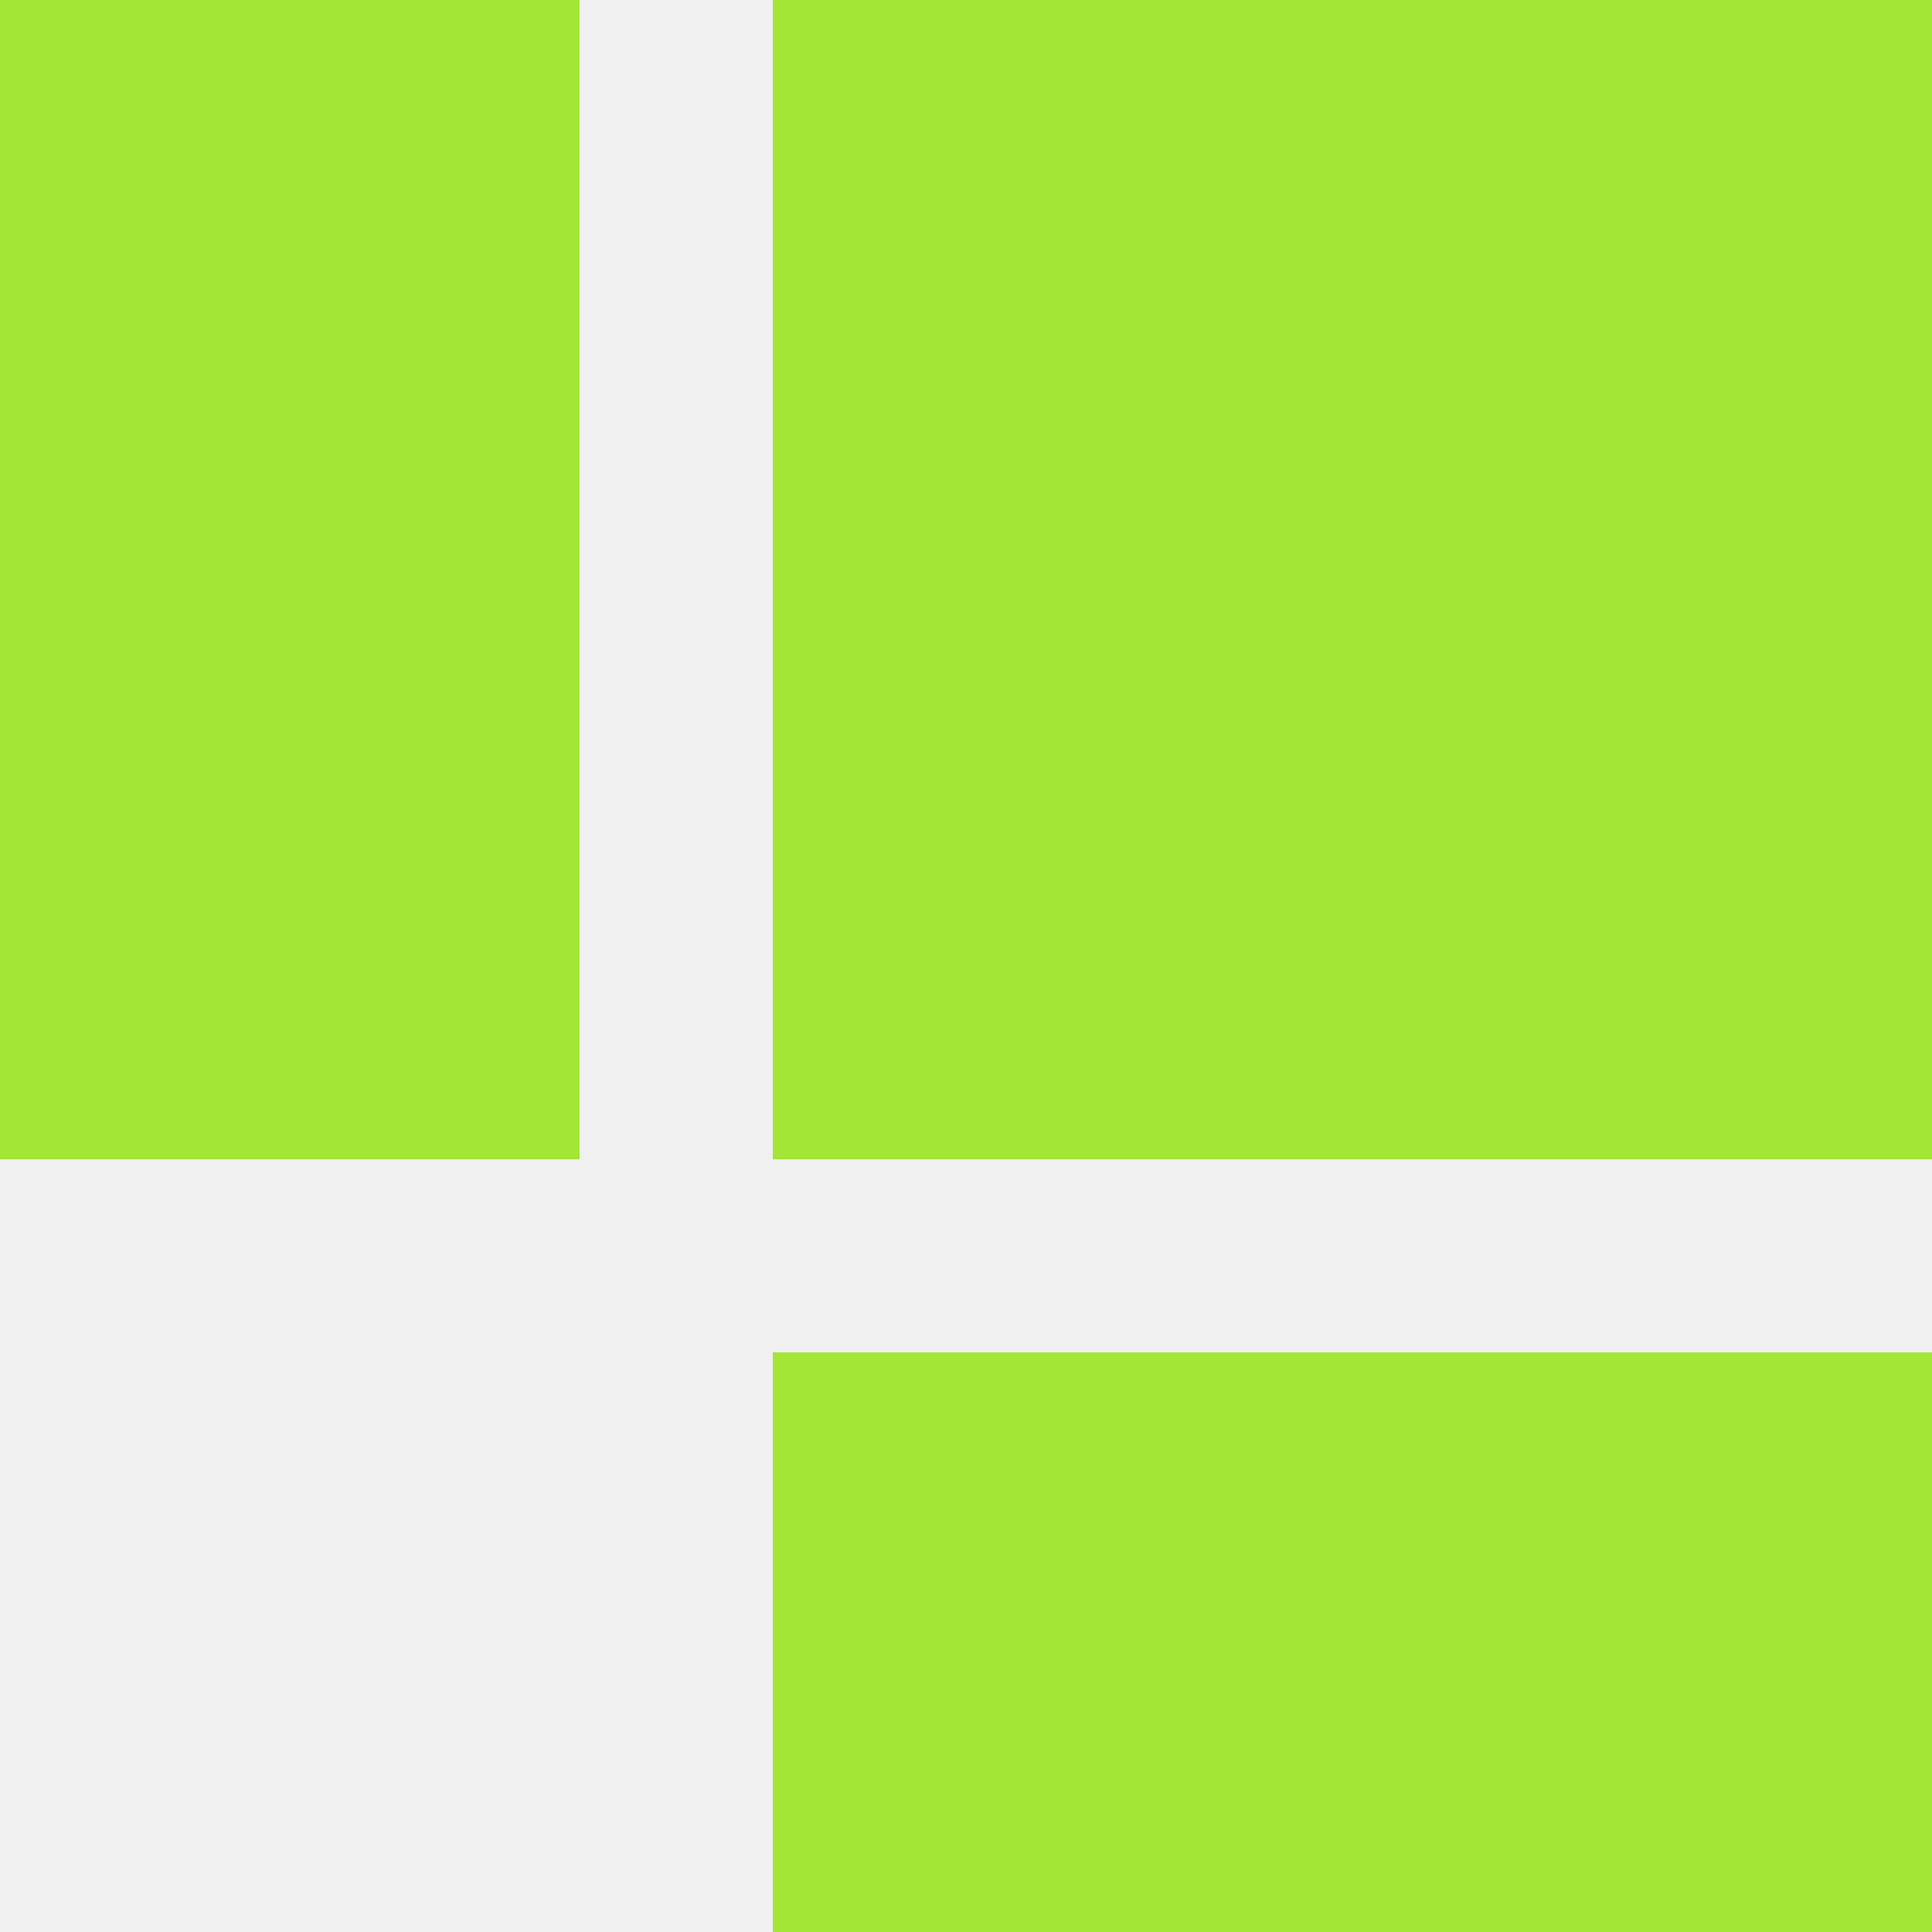
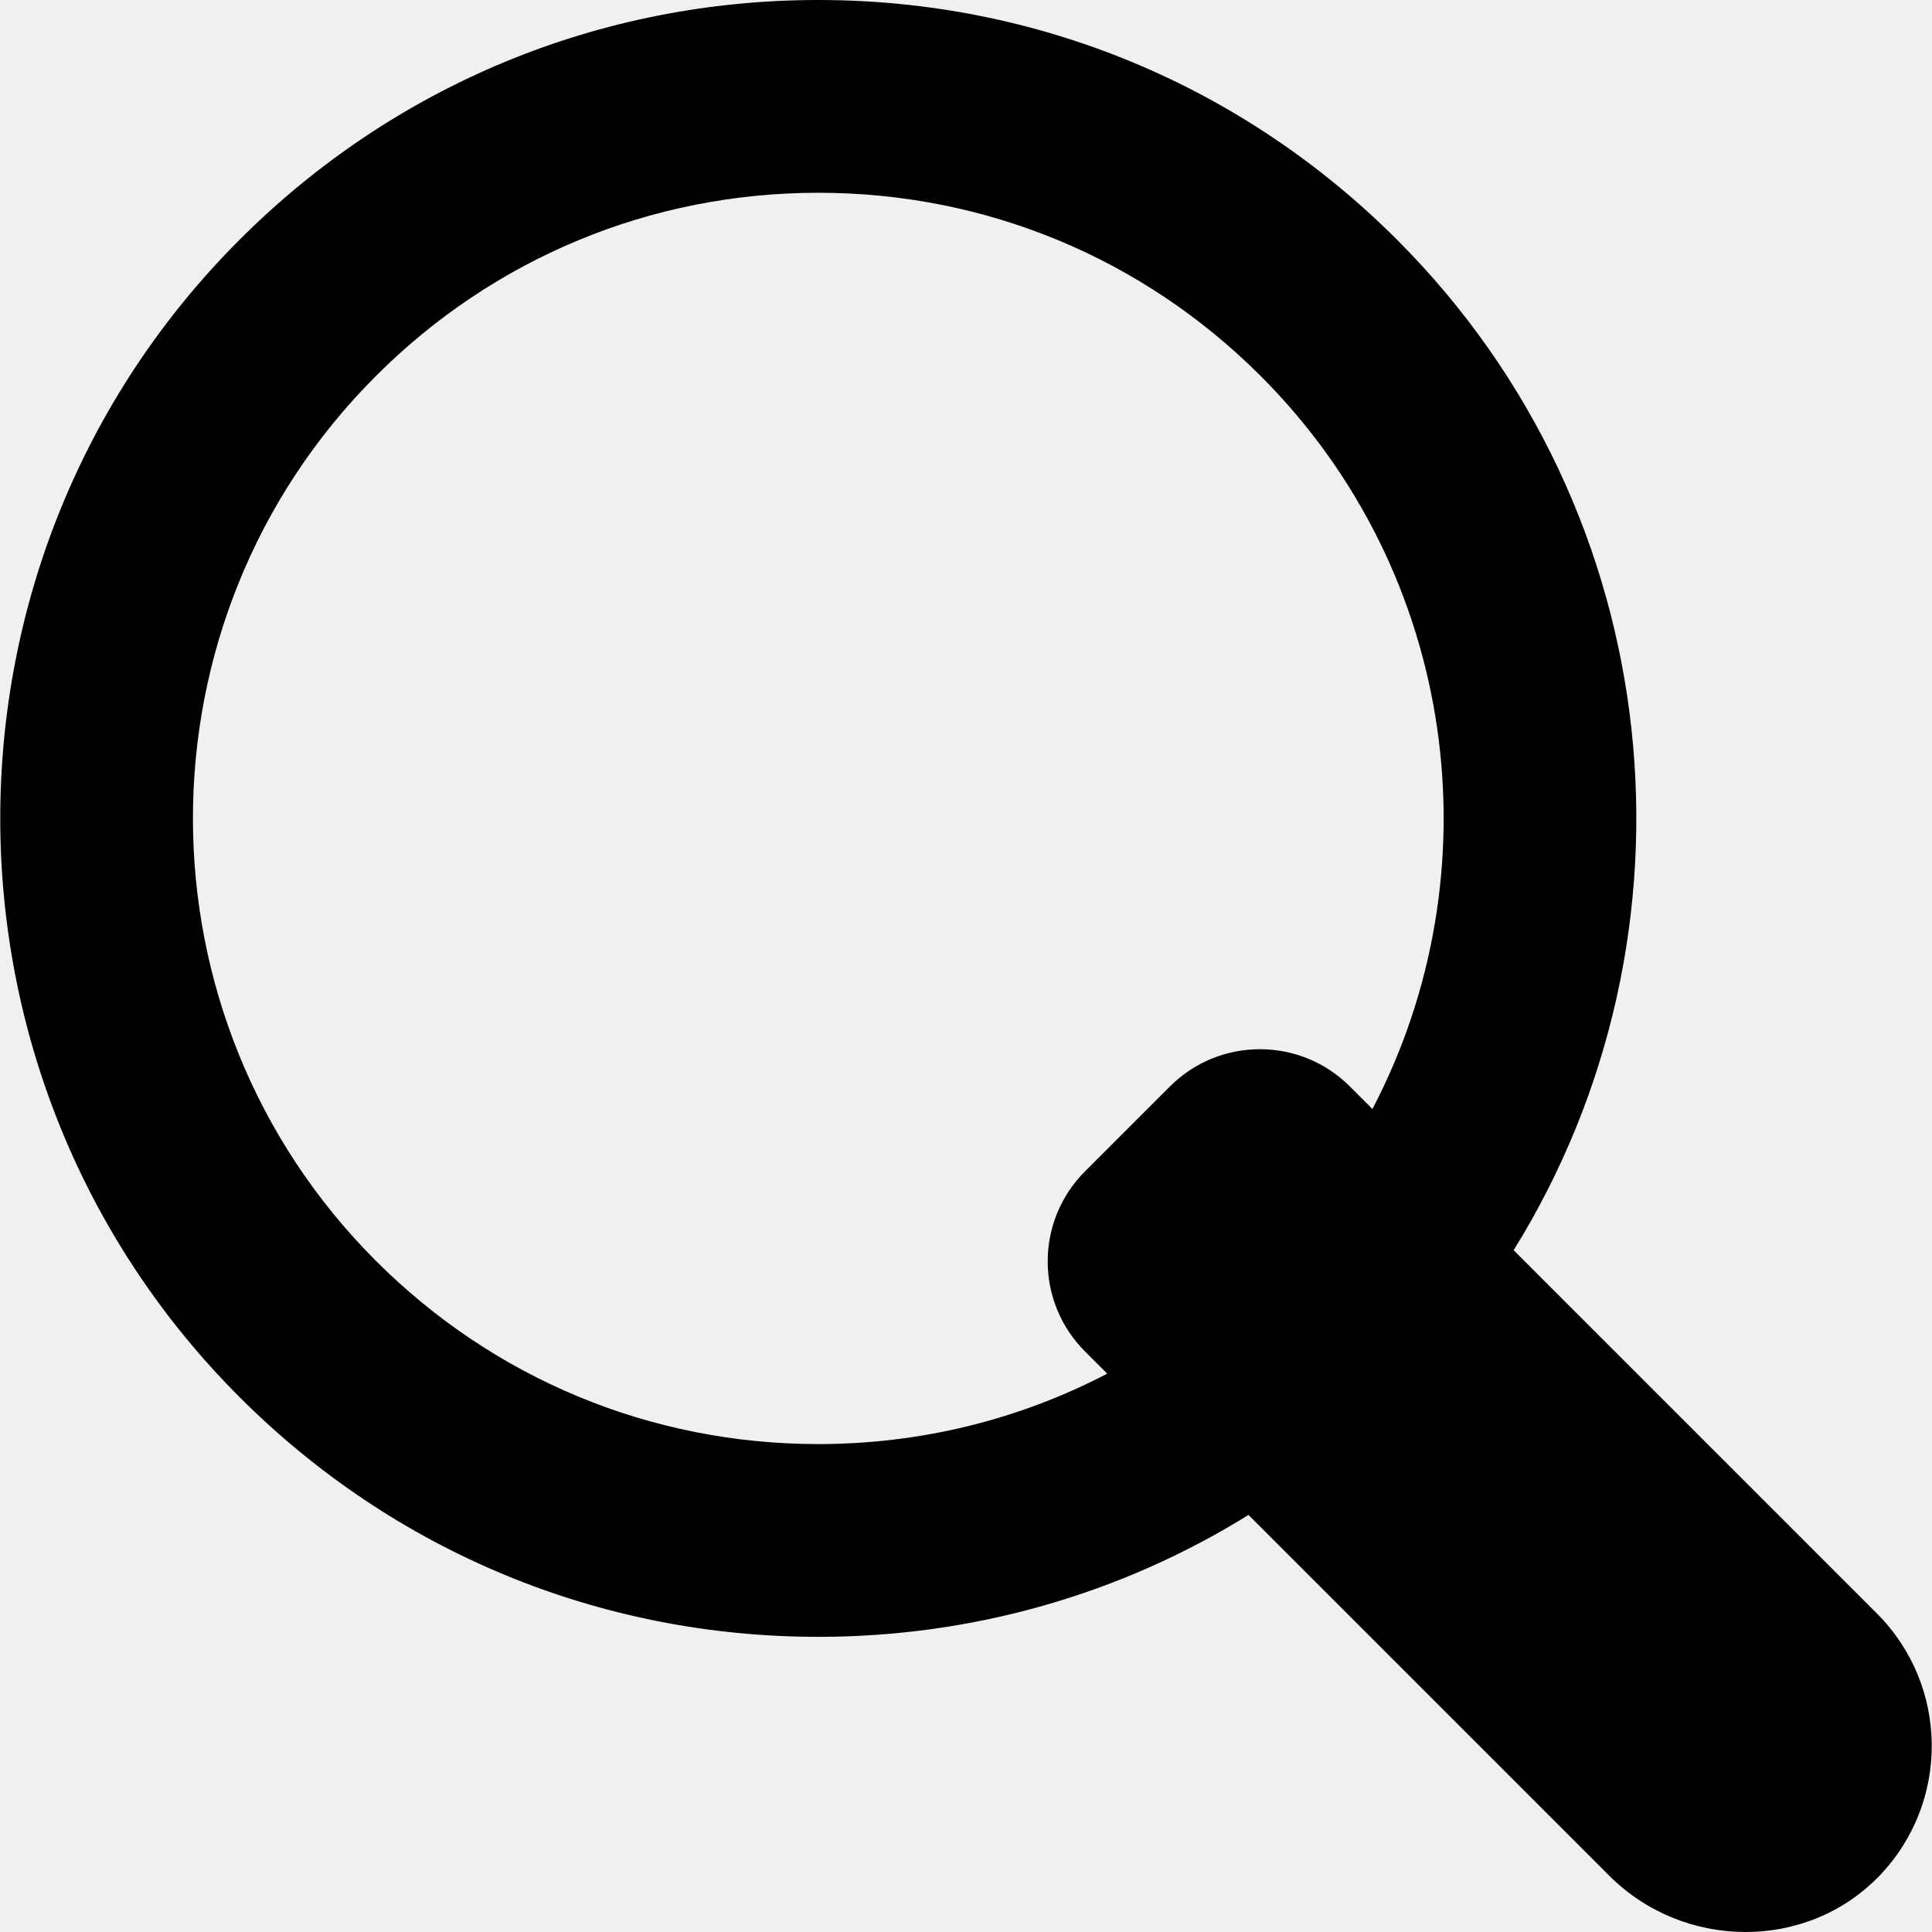
- <svg xmlns="http://www.w3.org/2000/svg" width="100" height="100" viewBox="0 0 100 100" fill="none">
-   <g clip-path="url(#clip0_1_2)">
-     <rect width="30" height="60" fill="#A3E635" />
-     <rect x="40" width="60" height="60" fill="#A3E635" />
-     <rect x="40" y="100" width="30" height="60" transform="rotate(-90 40 100)" fill="#A3E635" />
+ <svg xmlns="http://www.w3.org/2000/svg" fill="#000000" height="800px" width="800px" version="1.1" id="Layer_1" viewBox="0 0 456.187 456.187" xml:space="preserve">
+   <g id="XMLID_458_">
+     <g>
+       <path d="M443.169,380.968l-85.767-85.767c46.284-74.526,37.108-173.954-27.538-238.6C293.364,20.101,244.836,0,193.218,0    C141.6,0,93.07,20.101,56.571,56.601c-75.347,75.347-75.347,197.945,0,273.293c36.499,36.499,85.029,56.6,136.646,56.6    c36.453,0,71.358-10.037,101.581-28.783l85.196,85.196c17.539,17.539,46.58,17.873,63.78,0.002    C460.442,425.591,460.24,398.039,443.169,380.968z M324.062,261.86l-5.314-5.315c-11.74-11.739-30.773-11.739-42.513,0    l-20.046,20.045c-11.74,11.74-11.74,30.773,0,42.513l5.249,5.249c-20.813,10.861-44.072,16.626-68.22,16.626    c-39.46,0-76.559-15.366-104.462-43.269c-57.6-57.601-57.6-151.323,0-208.923c27.903-27.903,65.001-43.27,104.462-43.27    s76.558,15.366,104.46,43.27C344.446,135.554,353.24,206.135,324.062,261.86z" />
+     </g>
  </g>
-   <defs>
-     <clipPath id="clip0_1_2">
-       <rect width="100" height="100" fill="white" />
-     </clipPath>
-   </defs>
</svg>
